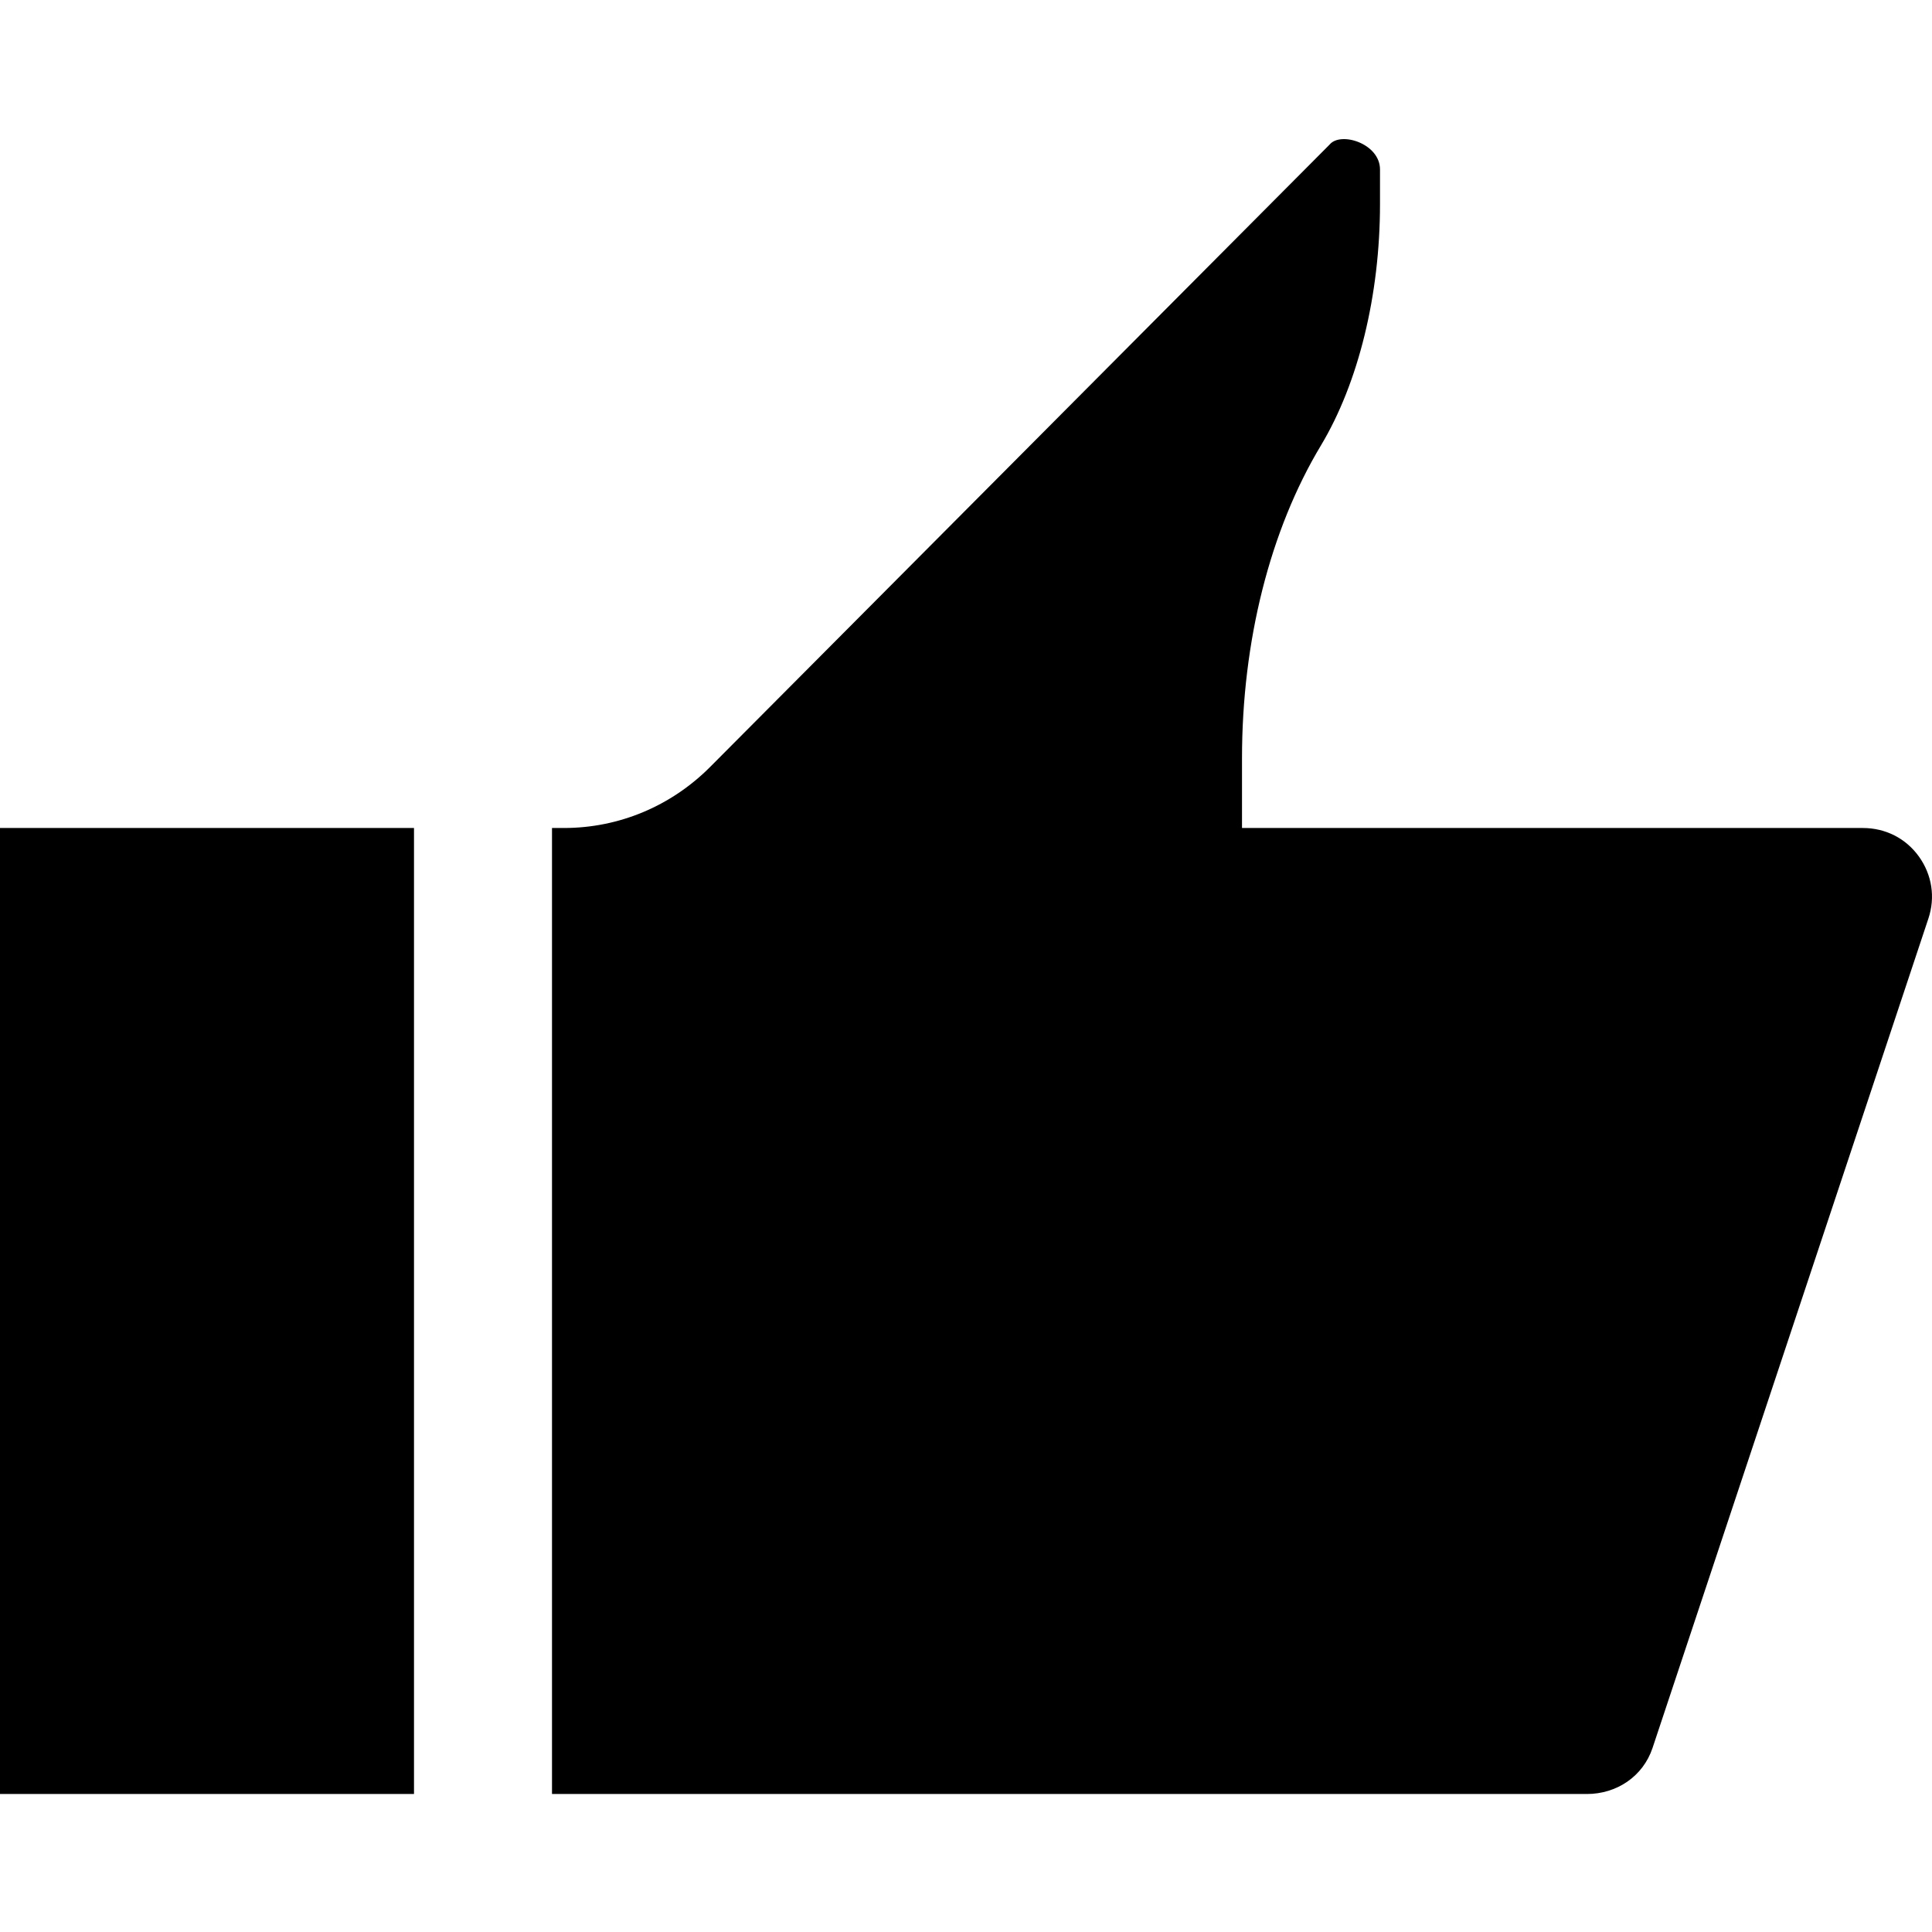
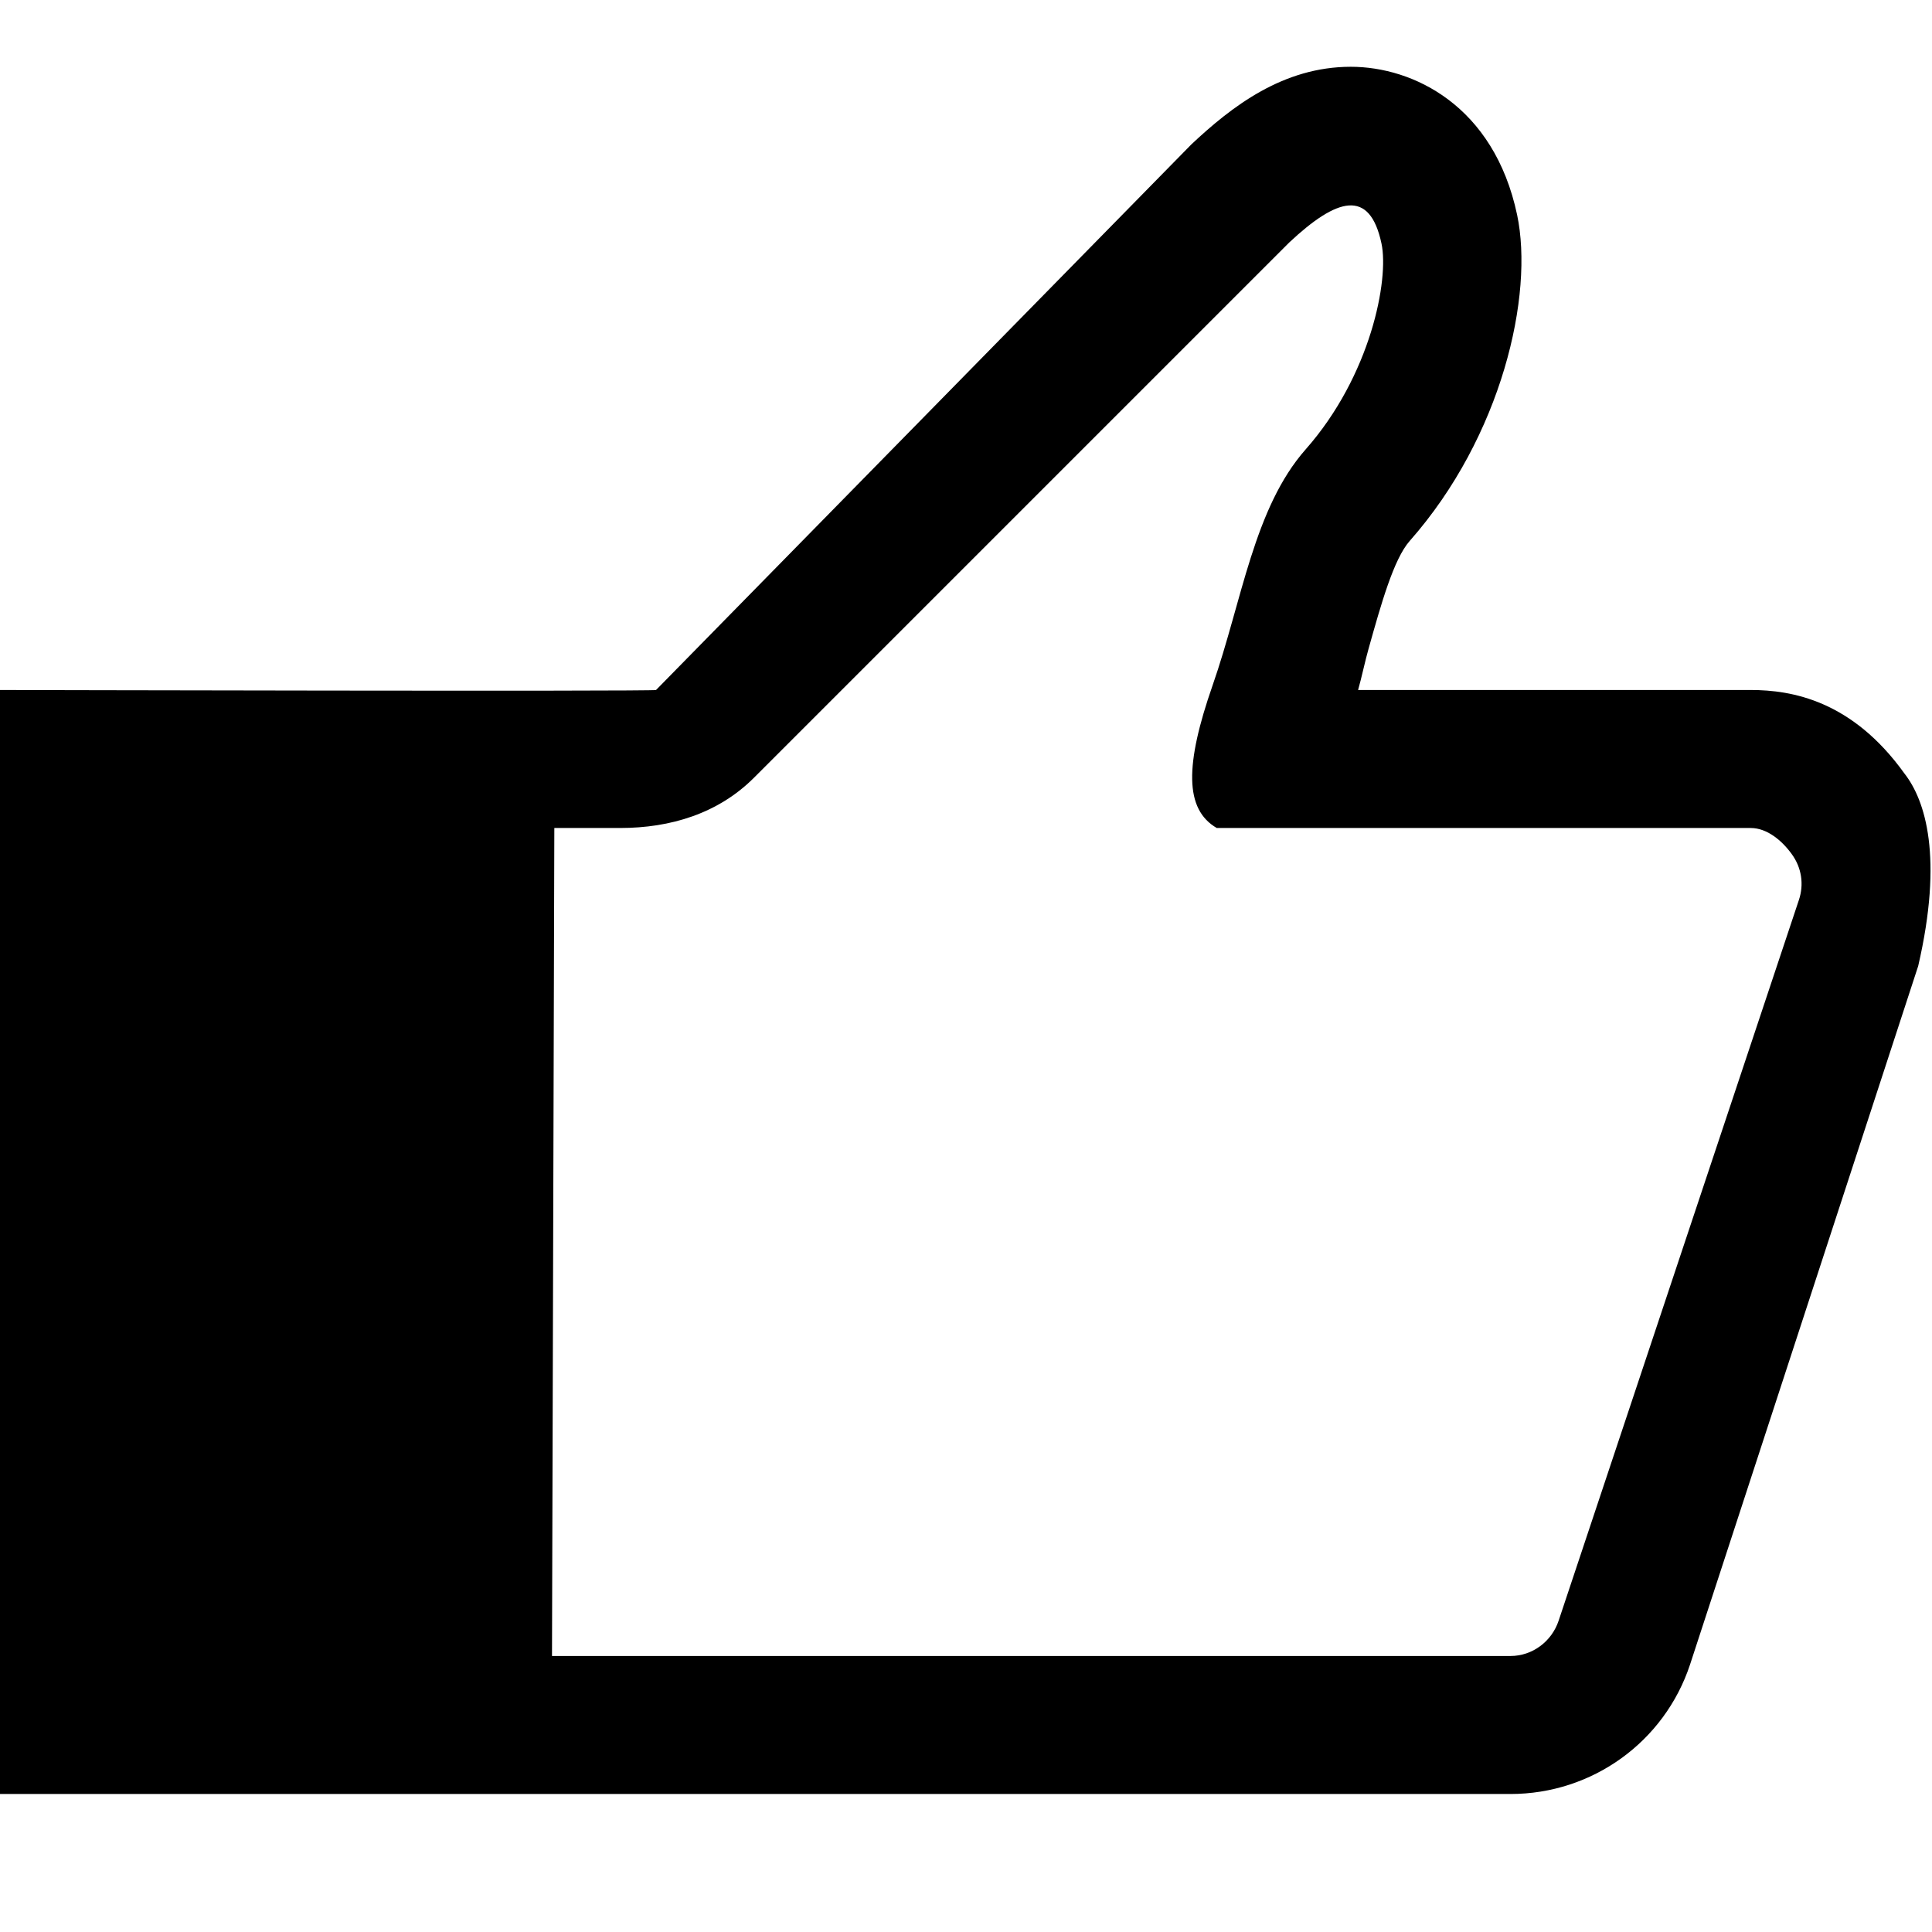
<svg xmlns="http://www.w3.org/2000/svg" viewBox="0 0 448 448" enable-background="new 0 0 448 448">
-   <path d="M0 416v-224h96v224h-96zm447.156-202.981l-63.969 192.335c-2.219 6.587-8.313 10.646-15.219 10.646h-239.968v-224h2.75c12.813 0 24.875-5.081 33.938-14.178l143.625-144.297c2.562-3.105 11.687-.25 11.687 5.773v8.03c0 21.064-5 41.454-13.688 55.947-11.812 19.637-18.312 45.406-18.312 72.541v16.184h143.969c5.219 0 9.938 2.369 13 6.62 3.031 4.235 3.844 9.443 2.187 14.399z" />
+   <path d="M441.609 179.363c-12.113-16.899-26.079-19.363-35.65-19.363h-91.039c.816-2.856 1.632-6.794 2.448-9.634 2.856-10.184 5.805-20.728 9.509-24.918 21.434-24.274 28.84-57.068 24.918-75.631-5.367-25.341-24.133-34.332-38.568-34.332-15.722 0-27.616 9.211-36.969 17.998l-124.134 126.517c-.36.361-152.124 0-152.124 0v256h350.255c18.955 0 35.713-12.082 41.644-30.032l52.901-161.968c5.835-25.224 1.694-38.4-3.191-44.637zm-24.478 29.343l-55.704 167.094c-1.601 4.833-6.089 8.2-11.172 8.2h-222.255l.541-192h15.236c11.737 0 22.768-3.363 31.069-11.664l124.131-124.131c11.032-10.326 18.638-12.596 21.371.282 1.765 8.316-2.451 30.563-17.574 47.701-12.031 13.635-14.734 35.074-21.591 54.73-6.429 18.433-6.521 28.734.965 33.082h123.81c3.829 0 7.312 2.976 9.54 6.083 2.26 3.107 2.857 6.982 1.633 10.623z" />
</svg>
